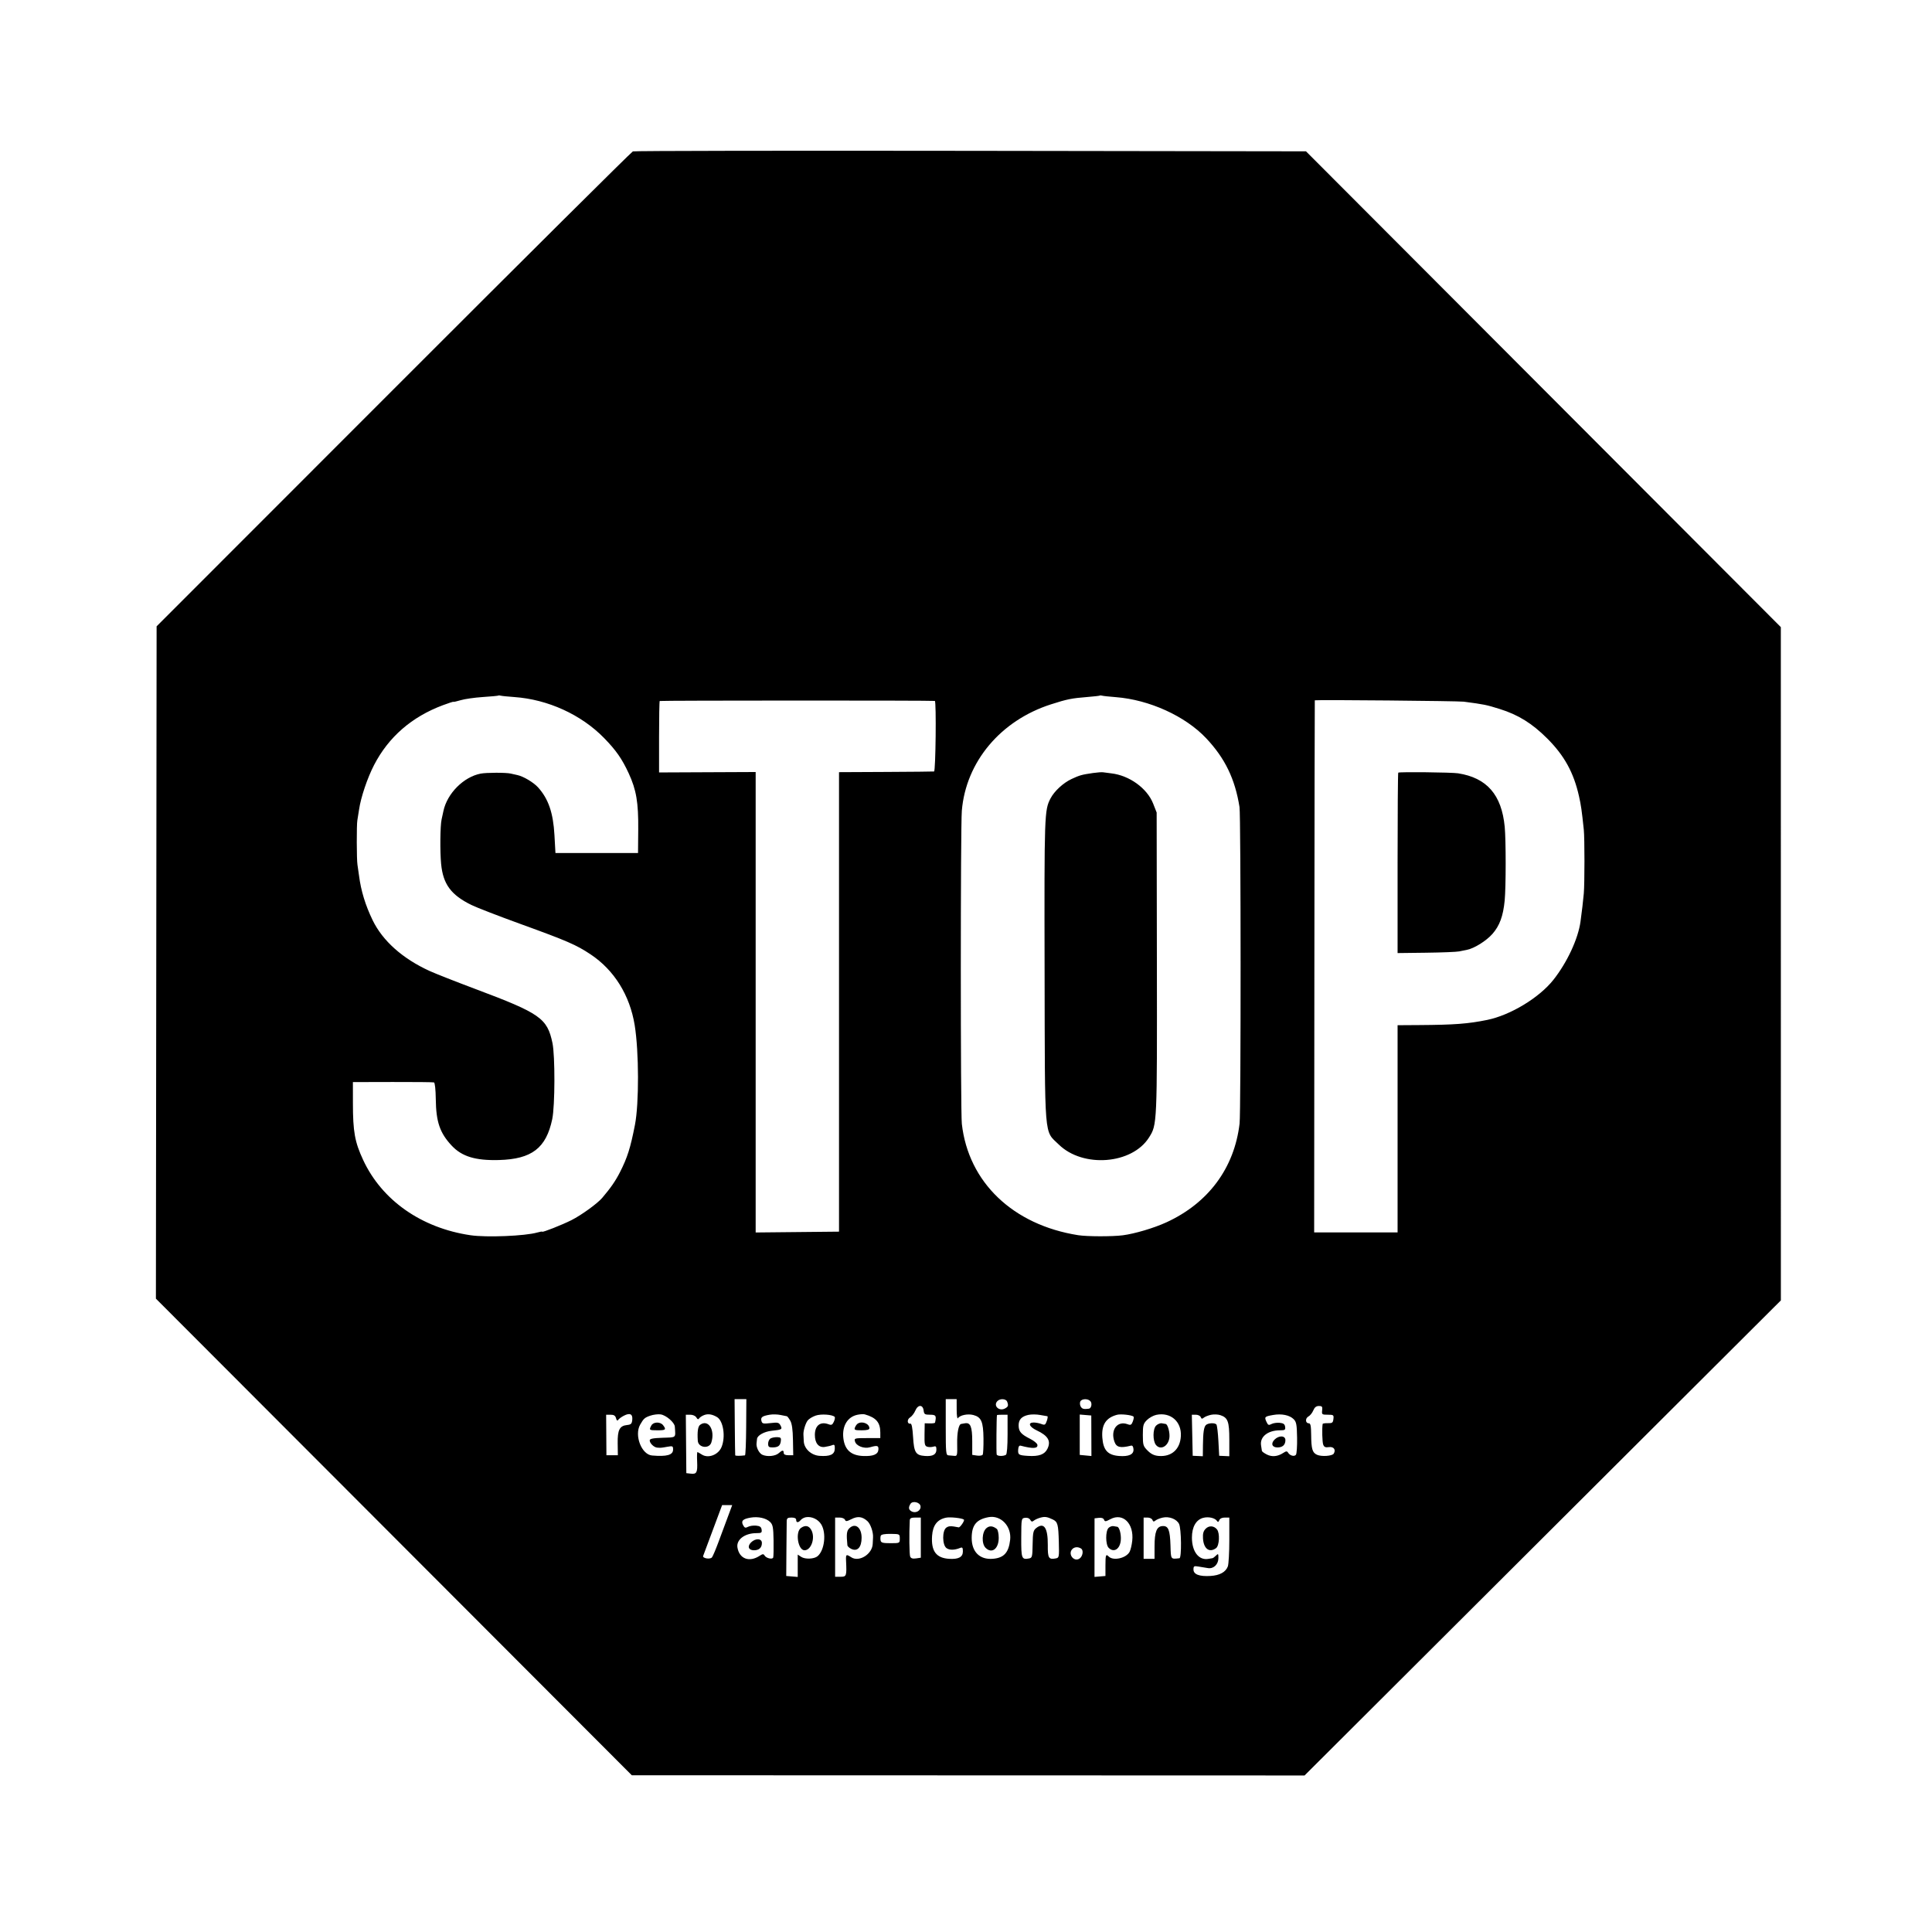
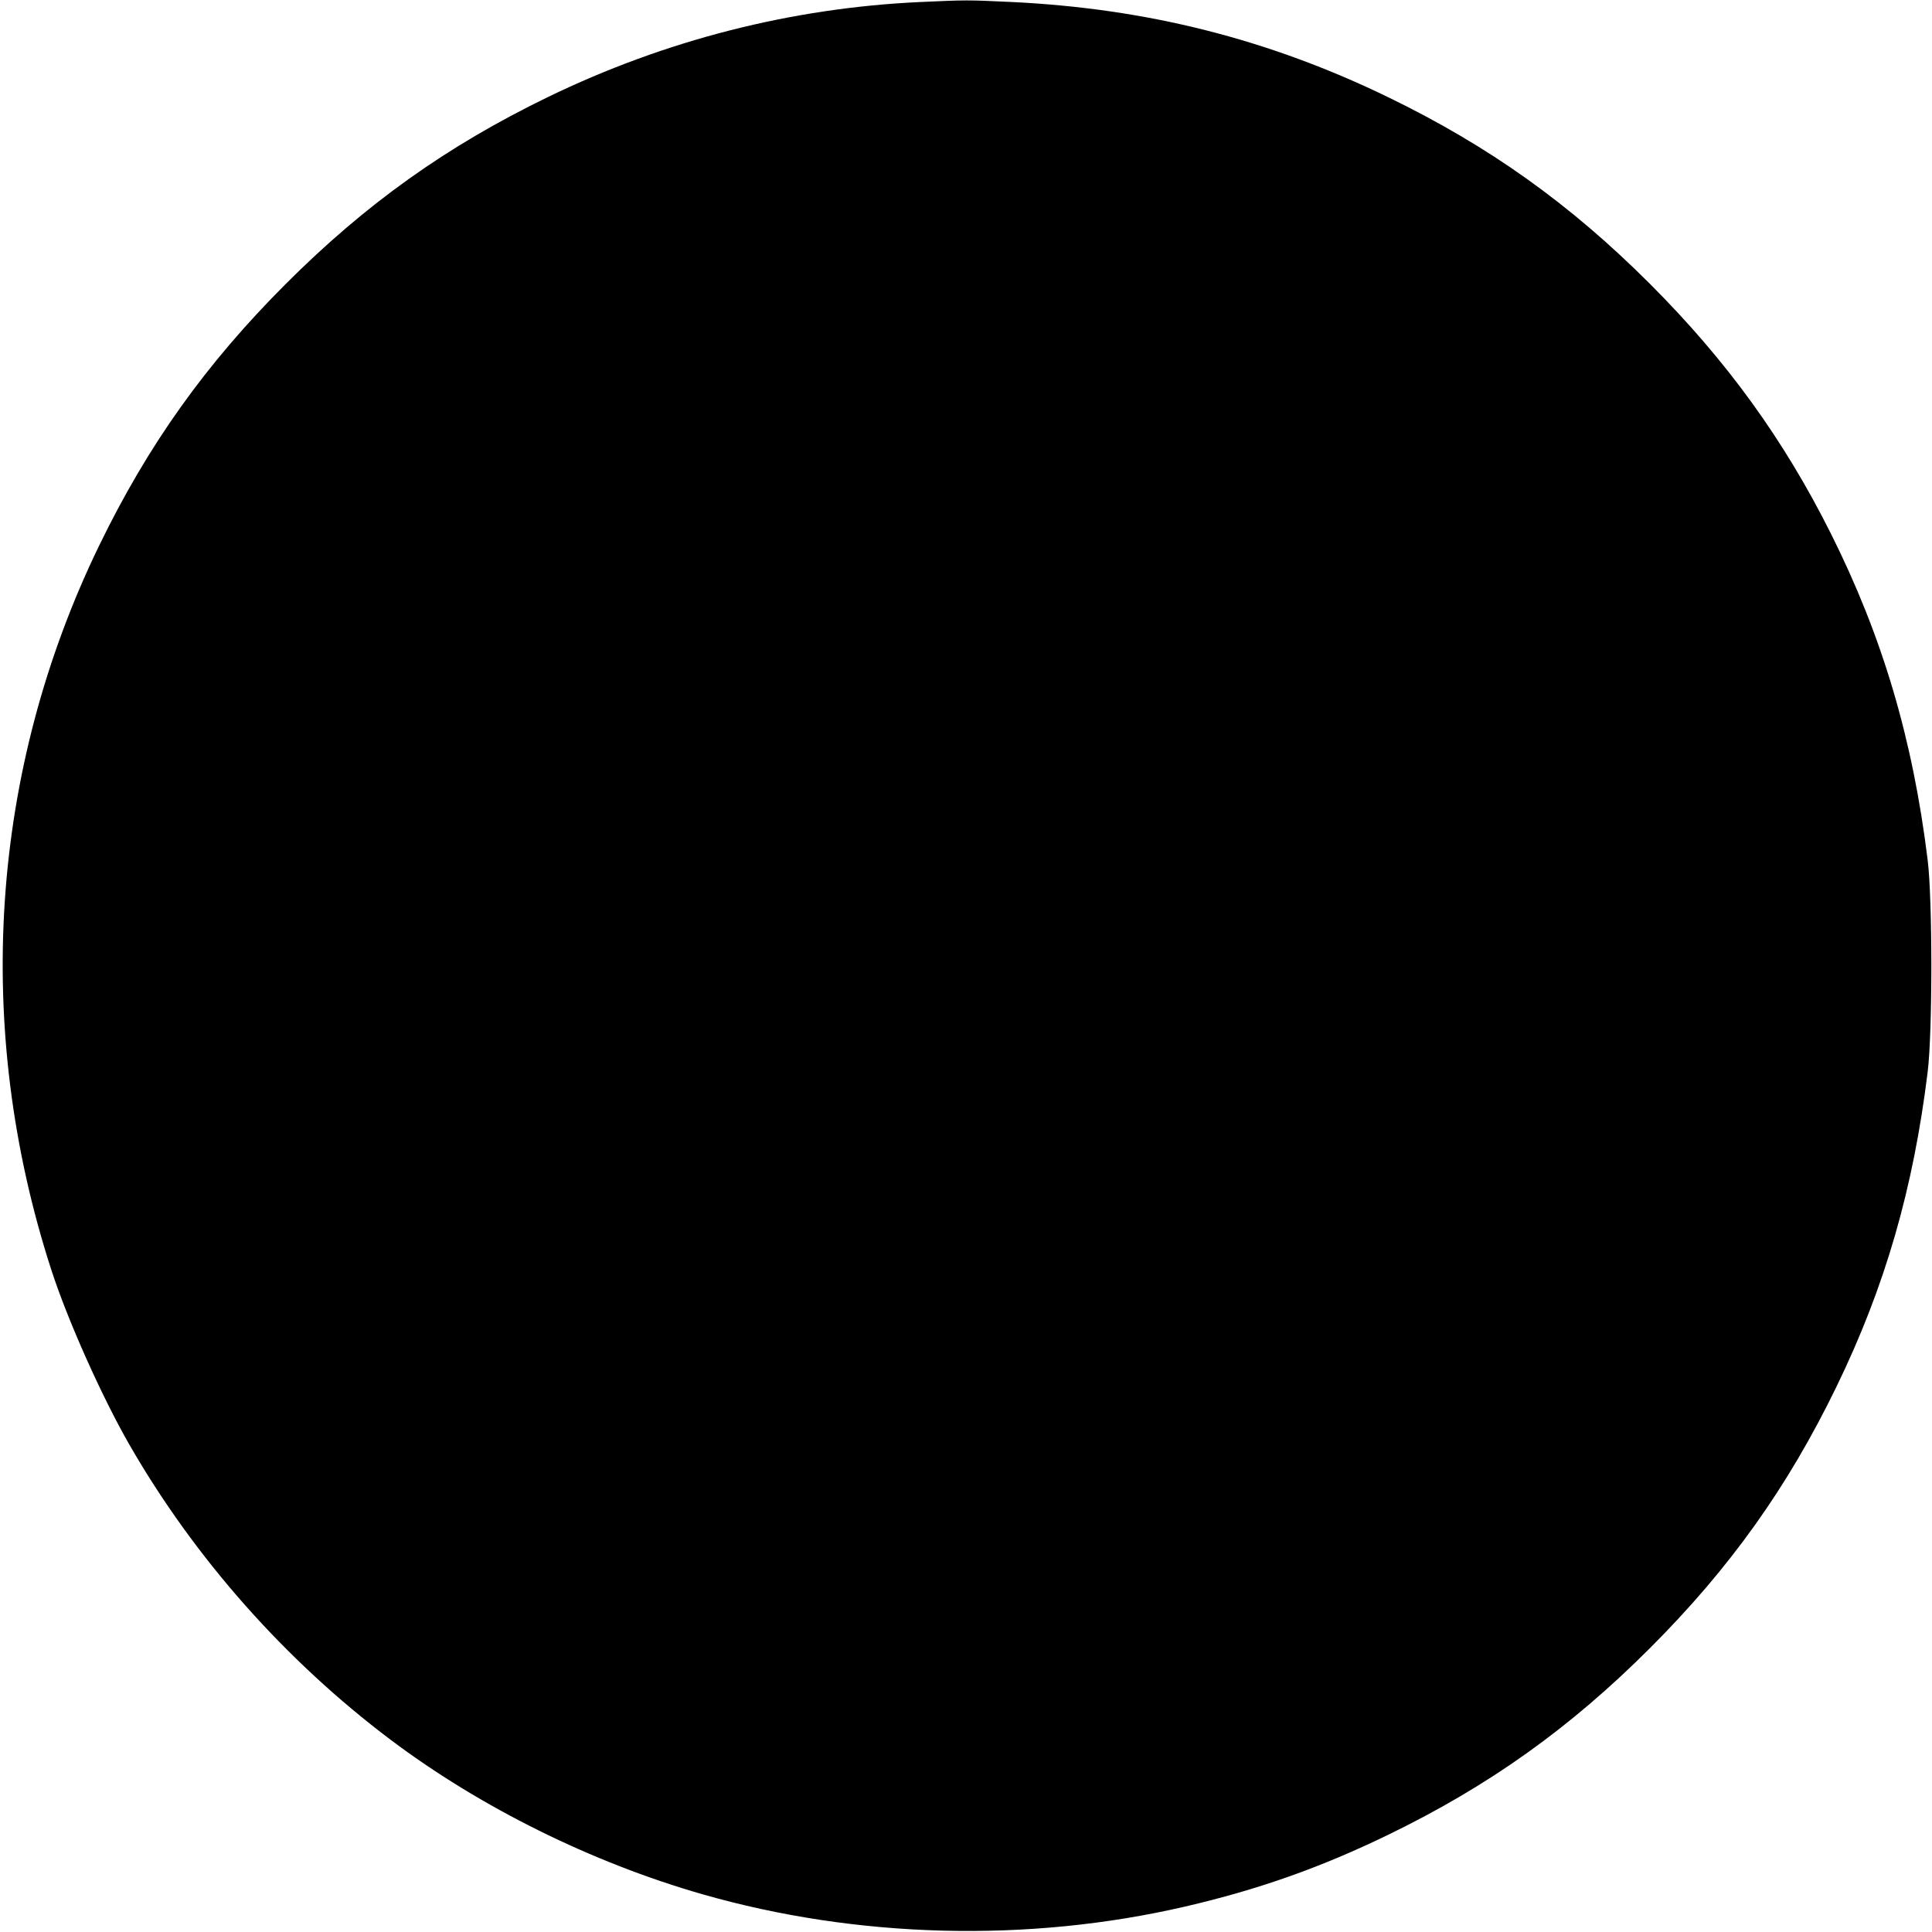
- <svg xmlns="http://www.w3.org/2000/svg" width="1240" height="1240">
-   <path d="M406.19 97.17c-.93.369-70.087 69.103-153.683 152.744L100.515 401.988l-.224 215.756-.224 215.756 152.716 152.95L405.5 1139.399l215.898.068 215.899.068 152.851-152.454L1143 834.628l-.011-216.064-.011-216.064-152.383-152.688L838.212 97.123l-215.166-.311c-118.342-.172-215.927-.01-216.856.358m-86.342 349.266c-.192.164-4.661.583-9.932.929-5.272.347-11.684 1.263-14.25 2.035-2.566.772-4.666 1.243-4.666 1.047 0-.197-3.038.779-6.75 2.169-19.994 7.481-34.853 20.396-44.163 38.384-4.278 8.265-8.496 20.762-9.618 28.5-.399 2.75-.901 5.9-1.115 7-.526 2.707-.47 25.375.071 28.5.238 1.375.69 4.525 1.005 7 1.233 9.68 4.11 19.095 8.751 28.637 6.469 13.299 19.261 24.679 36.643 32.596 3.672 1.673 16.801 6.841 29.176 11.485 41.827 15.696 46.229 18.778 49.58 34.709 1.734 8.246 1.64 40.36-.143 48.866-3.897 18.588-13.117 25.663-34.196 26.24-15.06.412-23.772-2.238-30.313-9.22-7.609-8.124-10.048-15.229-10.233-29.807-.078-6.191-.553-10.594-1.163-10.79-.568-.182-12.507-.303-26.532-.27l-25.5.061.01 13.496c.013 18.376 1.194 24.937 6.569 36.497 12.037 25.888 37.422 43.68 68.921 48.305 10.252 1.506 34.96.501 42.772-1.74 1.775-.509 3.228-.752 3.228-.54 0 .659 12.801-4.396 18.802-7.425 6.337-3.199 16.611-10.636 19.698-14.259 5.445-6.39 8.56-10.9 11.424-16.536 4.745-9.336 6.697-15.505 9.593-30.305 2.68-13.692 2.599-47.015-.155-64-3.124-19.266-13.178-35.406-28.332-45.48-9.204-6.119-14.999-8.63-45.03-19.517-14.025-5.084-28.184-10.565-31.465-12.179-13.089-6.441-18.174-13.348-19.418-26.376-.774-8.096-.605-24.397.294-28.448.306-1.375.843-3.85 1.195-5.5 2.406-11.275 12.971-21.877 23.894-23.977 3.7-.712 16.194-.736 19.25-.037 1.238.283 3.21.725 4.383.982 3.879.852 10.324 4.703 13.206 7.891 6.64 7.347 9.732 16.349 10.524 30.641l.637 11.5h53l.133-15c.155-17.443-1.219-25.57-6.111-36.159-4.304-9.314-8.112-14.772-15.829-22.681-14.603-14.967-36.032-24.754-57.527-26.273-4.216-.298-8.185-.701-8.818-.895-.634-.195-1.309-.22-1.5-.056m386 .005c-.192.167-3.723.572-7.848.899-10.223.813-13.08 1.388-23.5 4.734-32.329 10.381-54.558 36.926-57.178 68.277-.872 10.435-.868 193.234.004 200.972 4.23 37.509 32.805 64.851 74.674 71.45 5.68.896 21.894.933 28.615.067 7.701-.993 20.021-4.653 28.007-8.321 26.95-12.377 43.605-34.851 46.972-63.384.898-7.602.85-197.479-.051-203.15-2.865-18.043-9.315-31.35-21.419-44.186-13.386-14.197-36.462-24.69-57.958-26.353-4.216-.326-8.185-.754-8.818-.951-.634-.196-1.309-.221-1.5-.054m-282.428 3.473c-.231.231-.42 10.644-.42 23.141v22.722l31-.139 31-.138v295.533l26.75-.267 26.75-.266V495.592l30-.145c16.5-.08 30.452-.213 31.006-.296 1.02-.153 1.515-45.026.5-45.275-1.446-.356-176.231-.318-176.586.038m420.446-.442c-.073.015-.195 76.865-.271 170.778L843.458 791H897V658l13.75-.087c22.745-.143 31.49-.804 43.75-3.304 14.914-3.042 33.427-14.25 42.504-25.733 8.831-11.172 15.886-26.328 17.397-37.376.952-6.952 1.642-12.839 2.11-18 .569-6.27.572-35.638.004-41-1.333-12.601-1.764-15.597-3.088-21.5-3.401-15.156-9.394-26.042-20.389-37.038-9.666-9.665-18.649-15.235-30.538-18.935-8.682-2.702-9.615-2.892-23-4.677-3.463-.462-93.657-1.29-95.634-.878M701.5 496.14c-7.277 1.059-8.623 1.437-13.831 3.885-5.285 2.485-10.967 7.734-13.397 12.379-3.954 7.558-4.039 10.008-3.83 110.219.232 110.741-.427 102.638 9.103 111.956 15.53 15.185 47.032 12.724 57.92-4.524 5.212-8.256 5.204-8.076 5.048-112.055l-.144-96.5-2.247-5.726c-3.867-9.851-15.317-18.115-26.914-19.424-2.039-.23-4.383-.535-5.208-.678-.825-.142-3.75.068-6.5.468m195.929-.236c-.236.236-.429 26.387-.429 58.113V611.7l18.25-.224c10.038-.124 19.6-.502 21.25-.84 1.65-.339 3.954-.808 5.121-1.043 4.678-.945 12.352-5.755 16.257-10.192 4.607-5.234 6.888-11.447 7.856-21.401.839-8.627.854-38.733.023-47.349-1.983-20.581-11.427-31.409-29.938-34.327-4.05-.638-37.802-1.008-38.39-.42M471.614 915.75c.079 9.763.198 17.99.265 18.283.099.437 3.005.459 6.266.048.355-.044.698-8.181.763-18.081l.118-18h-7.554l.142 17.75M607 916c0 16.444.151 18.007 1.75 18.083.962.046 2.65.188 3.75.315 1.864.216 1.989-.312 1.839-7.731-.145-7.136.944-12.532 2.572-12.744a62.734 62.734 0 002.354-.413c3.571-.682 4.735 2.132 4.735 11.448v8.815l3.044.447c1.674.245 3.324-.007 3.667-.561.342-.554.572-5.245.511-10.424-.127-10.774-1.382-13.688-6.477-15.044-3.601-.958-8.669.086-9.909 2.041-.453.714-.812-1.683-.821-5.482L614 898h-7v18m33.2-16.8c-2.934 2.934.977 6.846 4.8 4.8 2.126-1.138 2.363-1.89 1.393-4.418-.715-1.864-4.479-2.096-6.193-.382m53.109.436c-.345.9-.169 2.362.391 3.25.902 1.43 1.985 1.688 5.193 1.239 1.54-.216 2.193-3.316 1.002-4.752-1.573-1.895-5.822-1.726-6.586.263m-105.82 5.69c-.739 1.746-2.264 3.732-3.389 4.415-2.094 1.272-1.903 4.383.245 3.977.771-.145 1.329 2.69 1.679 8.521.603 10.039 1.699 11.802 7.606 12.229 5.032.364 7.37-.927 7.37-4.071 0-2.077-.359-2.418-2-1.897-1.1.349-2.841.368-3.868.042-1.613-.512-1.853-1.581-1.75-7.818l.118-7.224 3.25.08c1.788.044 3.307-.181 3.378-.5.981-4.456.588-5.08-3.198-5.08-3.365 0-3.833-.303-4.114-2.661-.47-3.958-3.652-3.966-5.327-.013m255.412-.088c-.646 1.561-2.041 3.302-3.098 3.868-2.181 1.167-2.04 4.394.192 4.394 1.152 0 1.481 1.606 1.536 7.5.082 8.98.785 11.37 3.738 12.706 2.874 1.302 9.778.837 10.742-.723 1.55-2.509-.01-4.637-3.07-4.188-2.269.333-3.094-.034-3.689-1.642-.606-1.639-.831-10.245-.346-13.233.052-.319 1.556-.544 3.344-.5 2.826.07 3.291-.279 3.566-2.67.298-2.588.085-2.75-3.618-2.75-3.721 0-3.918-.152-3.61-2.8.278-2.385-.032-2.8-2.092-2.8-1.714 0-2.762.827-3.595 2.838m-442.504 3.4c-1.568.813-3.199 2.015-3.624 2.671-.521.802-.974.456-1.39-1.059-.456-1.666-1.36-2.25-3.48-2.25h-2.864l.087 13 .087 13h7.342l-.112-7.594c-.128-8.679 1.218-11.303 6.057-11.806 2.519-.261 3.049-.795 3.304-3.328.376-3.733-1.514-4.654-5.407-2.634m16.965-.029c-3.555 1.222-4.264 1.85-6.481 5.734-3.904 6.844.861 19.245 7.619 19.827 9.513.82 13.5-.307 13.5-3.813 0-2.28-.256-2.402-3.75-1.78-4.065.723-3.968.715-6.429.541-2.081-.146-4.821-2.789-4.821-4.649 0-1.049 2.018-1.459 8.25-1.679 9.095-.32 8.351.355 7.869-7.139-.172-2.67-5.577-7.344-9.089-7.86-1.654-.243-4.654.125-6.668.818m34.638-.413c-1.344.497-2.802 1.444-3.24 2.104-.582.877-1.074.729-1.828-.55-.6-1.019-2.227-1.75-3.892-1.75h-2.862l.161 18.75.161 18.75 2.891.33c3.765.43 4.364-.741 4.042-7.896-.147-3.264-.063-5.934.185-5.934.249 0 1.51.693 2.803 1.54 4.101 2.687 10.599.241 12.675-4.772 2.716-6.556 1.171-16.836-2.894-19.255-3.043-1.811-5.71-2.239-8.202-1.317m41.966-.191c-4.795.828-5.871 1.644-5.257 3.991.466 1.78 1.089 1.928 5.804 1.374 4.714-.555 5.405-.391 6.428 1.519 1.328 2.481.867 2.759-5.661 3.417-4.715.474-9.215 2.971-9.405 5.217-.069.812-.205 2.04-.302 2.727-.365 2.573 1.602 6.508 3.727 7.457 3.18 1.42 8.358.912 10.504-1.03 2.291-2.073 3.196-2.123 3.196-.177 0 1.006 1.007 1.5 3.059 1.5h3.058l-.176-9.75c-.125-6.851-.652-10.568-1.775-12.5-.878-1.513-1.838-2.761-2.132-2.774-.294-.013-2.109-.374-4.034-.802-1.925-.428-5.09-.504-7.034-.169m29.547.552c-2.011.691-4.304 2.086-5.097 3.1-1.439 1.842-2.921 6.733-2.754 9.093.048.688.144 2.593.213 4.234.201 4.804 4.742 9.029 10.119 9.417 6.772.489 9.686-.859 9.791-4.528.07-2.47-.229-2.909-1.6-2.349-.927.379-3.101.896-4.831 1.15-3.904.572-6.354-2.399-6.354-7.705 0-6.058 3.519-8.802 8.778-6.845 1.88.7 2.476.413 3.412-1.642.624-1.37.855-2.771.512-3.113-1.519-1.519-8.734-2-12.189-.812m26.696-.505c-6.296 1.362-9.821 7.262-8.933 14.953.869 7.521 4.906 11.173 12.698 11.487 6.44.261 9.55-1.014 9.799-4.014.223-2.703-.623-2.955-5.359-1.597-3.89 1.116-8.909-.84-9.675-3.772-.529-2.022-.205-2.109 7.855-2.109H565v-3.55c0-6.5-2.666-9.615-10-11.686-.825-.233-2.981-.103-4.791.288m109.93.039c-4.489.937-6.466 3.115-6.355 7 .107 3.786 1.595 5.472 7.416 8.402 2.365 1.19 4.438 2.879 4.607 3.751.487 2.519-2.855 2.715-10.715.63-.934-.248-1.471.562-1.597 2.411-.233 3.417.269 3.749 6.251 4.133 7.085.455 10.744-.881 12.533-4.576 2.399-4.952.412-8.357-6.875-11.782-4.832-2.271-5.917-5.06-1.969-5.06 1.339 0 3.554.425 4.921.945 2.213.842 2.599.622 3.513-2 .565-1.62.713-2.965.329-2.989-.384-.024-2.498-.386-4.698-.805-2.2-.419-5.512-.446-7.361-.06m56.798-.05c-7.14 1.91-10.048 6.421-9.441 14.649.596 8.096 3.483 11.249 10.797 11.795 6.233.464 9.431-1.021 9.208-4.278-.121-1.769-.673-2.586-1.593-2.359-6.936 1.714-9.384 1.109-10.671-2.639-2.617-7.619 1.946-13.539 8.543-11.084 1.915.713 2.439.428 3.278-1.777.549-1.444.778-2.845.51-3.114-1.039-1.038-8.202-1.842-10.631-1.193m25.186.048c-1.857.391-4.557 1.891-6 3.333-2.328 2.328-2.623 3.406-2.623 9.581 0 6.443.229 7.187 3.09 10.049 2.208 2.208 4.223 3.18 7.06 3.408 8.306.668 13.808-4.268 14.256-12.789.493-9.344-6.661-15.5-15.783-13.582m35.133-.041c-1.784.383-3.869 1.216-4.633 1.85-1.075.892-1.522.807-1.975-.372-.322-.84-1.737-1.526-3.146-1.526h-2.56l.279 13.173.279 13.174 3.25.15 3.25.151.074-7.074c.086-8.11.601-11.649 1.884-12.932 1.396-1.396 5.946-1.6 6.788-.303.415.638.979 5.403 1.254 10.587l.5 9.425 3.25.149 3.25.148v-10.601c0-11.67-.901-14.147-5.734-15.768-1.521-.511-4.226-.615-6.01-.231m39.856.116c-5.453.968-5.709 1.23-4.279 4.369.99 2.173 1.456 2.383 3.209 1.445 1.128-.604 3.492-.958 5.254-.788 2.444.237 3.28.843 3.524 2.56.28 1.976-.119 2.25-3.283 2.25-7.844 0-13.067 4.19-12.154 9.749.249 1.513.49 3.077.535 3.475.045.399 1.428 1.421 3.073 2.271 3.322 1.718 7.01 1.39 10.566-.94 1.914-1.255 2.499-1.296 3.147-.223 1.181 1.956 4.02 2.719 5.059 1.359.5-.655.831-5.605.737-10.999-.146-8.357-.469-10.106-2.185-11.821-2.63-2.63-7.738-3.678-13.203-2.707m-177.231.086c-.32.673-.499 24.387-.19 25.282.385 1.116 4.256 1.237 5.956.186.639-.395 1.043-5.527 1.037-13.182L646.676 908h-3.338c-1.836 0-3.392.112-3.457.25M693 920.835v12.955l3.75.358 3.75.357-.046-13.002-.046-13.003-3.704-.31-3.704-.311v12.956m-274.965-5.901C416.463 917.873 416.627 918 422 918c5.277 0 5.751-.427 3.608-3.25-1.794-2.364-6.268-2.255-7.573.184m31.338-.465c-1.417 1.036-1.902 4.313-1.517 10.246.293 4.505 7.331 5.421 8.693 1.131 2.554-8.047-1.955-15.195-7.176-11.377m101.054-.704c-.59.404-1.363 1.523-1.719 2.485-.56 1.518.012 1.75 4.323 1.75 3.411 0 4.969-.408 4.969-1.3 0-2.993-4.781-4.846-7.573-2.935m191.565 1.243c-2.159 2.159-2.188 9.846-.046 12.427 2.856 3.442 7.649.998 8.562-4.366.545-3.198-.958-8.973-2.379-9.146-.346-.042-1.451-.232-2.456-.422-1.005-.191-2.662.488-3.681 1.507M494.607 923.2c-.884.495-1.607 2.002-1.607 3.35 0 2.01.494 2.447 2.75 2.435 3.667-.021 4.973-.985 5.397-3.985.297-2.107-.063-2.516-2.29-2.599-1.454-.055-3.367.305-4.25.799m323.416.777c-2.527 2.527-1.591 5.023 1.884 5.023 3.3 0 5.093-1.655 5.093-4.7 0-2.975-4.133-3.167-6.977-.323m-233.65 41.216c-1.456 2.331-1.238 3.809.714 4.853 2.734 1.464 6.127-.531 5.724-3.364-.36-2.53-5.104-3.627-6.438-1.489M457.597 981.75a48929.65 48929.65 0 00-6.297 16.872c-.569 1.535 4.453 2.38 5.641.949.525-.632 2.327-4.844 4.006-9.36L466.975 974l2.975-8H463.477l-5.88 15.75m24.102-7.701c-4.976.855-6.214 2.12-4.75 4.856.934 1.745 1.49 1.93 3.139 1.048 1.103-.59 3.446-.933 5.208-.763 2.444.237 3.28.843 3.524 2.56.28 1.976-.119 2.25-3.283 2.25-7.532 0-13.079 4.196-12.225 9.249 1.232 7.287 7.61 9.653 14.267 5.291 1.913-1.253 2.472-1.288 3.125-.193 1.069 1.792 5.067 2.721 5.559 1.292.216-.626.319-5.553.229-10.947-.139-8.363-.46-10.104-2.177-11.821-2.521-2.522-7.667-3.673-12.616-2.822m35.624-.279c-1.198.193-2.716.998-3.373 1.79-1.55 1.868-2.95 1.84-2.95-.06 0-1-1-1.5-3-1.5-2.423 0-3.014.433-3.072 2.25-.039 1.237-.124 9.675-.187 18.75l-.116 16.5 3.687.31 3.688.311V997.77l2.256 1.478c2.501 1.639 8.259 1.4 10.468-.434 4.501-3.735 5.785-14.827 2.366-20.433-1.994-3.271-6.085-5.202-9.767-4.611m29.135 1.252c-2.999 1.529-3.668 1.594-4.126.401-.3-.783-1.848-1.423-3.439-1.423H536v38h3.5c3.814 0 3.973-.463 3.52-10.25-.194-4.199.083-4.384 3.351-2.242 5.002 3.277 13.473-2.011 13.754-8.585a280.6 280.6 0 01.205-4.173c.216-3.374-1.597-8.644-3.595-10.452-3.275-2.963-6.245-3.332-10.277-1.276m60.665-.937c-5.586 1.181-8.424 4.889-8.893 11.621-.687 9.847 2.632 14.302 11.02 14.792 6.004.35 8.75-1.145 8.75-4.766 0-2.407-.32-2.817-1.75-2.242-3.645 1.467-6.868 1.51-8.775.115-2.734-1.999-2.835-11.137-.144-13.105 1.593-1.165 2.976-1.201 7.966-.207.905.18 3.986-4.344 3.375-4.955-.977-.977-8.826-1.828-11.549-1.253m27.377-.339c-7.784 1.425-10.787 5.08-10.846 13.202-.066 9.021 5.118 14.201 13.537 13.525 7.14-.573 10.193-3.903 11.141-12.152 1.001-8.711-5.936-16.021-13.832-14.575m33.186.338c-1.548.428-3.424 1.283-4.169 1.902-1.034.858-1.574.734-2.277-.521-.562-1.005-1.857-1.513-3.325-1.305-2.389.338-2.404.419-2.458 12.84-.058 13.335.256 14.16 5.037 13.246 1.966-.376 2.142-1.078 2.269-9.077.118-7.436.43-8.905 2.189-10.33 5.043-4.086 7.643-.367 7.545 10.793-.073 8.408.554 9.463 5.106 8.593 2.167-.414 2.232-.76 1.971-10.577-.301-11.337-.724-12.91-3.877-14.417-3.675-1.756-5.078-1.957-8.011-1.147m44.972.959c-3.037 1.628-3.553 1.672-4.063.344-.374-.975-1.572-1.407-3.338-1.204l-2.753.317-.016 18.796-.015 18.797 3.514-.297 3.513-.296v-6.75c0-6.83.276-7.574 2.123-5.727 2.936 2.936 11.189 1.065 13.382-3.033.642-1.199 1.405-4.394 1.696-7.1 1.191-11.083-5.99-18.163-14.043-13.847m33.598-1.013c-1.784.393-3.869 1.234-4.633 1.868-1.075.892-1.522.807-1.975-.372-.322-.84-1.724-1.526-3.117-1.526H734v26.5h7l.015-8c.017-9.415 1.37-12.838 5.155-13.04 3.704-.198 4.761 2.411 5.07 12.515.279 9.081.058 8.77 5.76 8.136 1.466-.163 1.239-19.083-.265-22.04-1.597-3.141-6.313-4.96-10.479-4.041m25.956.163c-4.567 1.228-7.204 5.857-7.208 12.656-.007 9.094 4.474 14.825 10.672 13.65 1.003-.19 2.129-.38 2.503-.422.373-.043 1.385-.784 2.25-1.648 1.428-1.429 1.571-1.293 1.571 1.5 0 4.118-3.054 7.091-6.694 6.515-1.543-.245-4.268-.69-6.056-.99-2.93-.491-3.25-.304-3.25 1.903 0 3.126 3.77 4.554 10.898 4.127 5.919-.355 9.761-2.458 11.147-6.101.525-1.382.955-9.009.955-16.948V974h-2.893c-1.815 0-3.139.642-3.554 1.722-.454 1.182-.885 1.359-1.377.563-1.255-2.031-5.505-3.022-8.964-2.092m-188.304 1.557c-.456 8.638-.298 22.059.275 23.335.497 1.109 1.627 1.45 3.764 1.136l3.053-.448V974h-3.5c-2.632 0-3.523.434-3.592 1.75m-69.828 4.907c-3.79 2.654-1.927 14.343 2.286 14.343 4.31 0 7.022-7.946 4.405-12.911-1.529-2.899-3.878-3.402-6.691-1.432m30.971.292c-1.648 1.648-1.87 3.694-1.175 10.822.068.7 1.247 1.784 2.62 2.409 3.867 1.762 6.504-1.162 6.504-7.213 0-6.668-4.154-9.813-7.949-6.018m88.058-.149c-2.921 2.497-3.238 9.928-.538 12.629 4.001 4.001 8.429.65 8.429-6.378 0-2.662-.558-5.238-1.25-5.773-2.558-1.979-4.704-2.134-6.641-.478m78.376-.142c-2.035 2.035-1.976 10.708.086 12.771 3.339 3.339 7.296.834 7.784-4.929.317-3.728-.918-8.402-2.266-8.577a62.734 62.734 0 01-2.354-.413c-.971-.186-2.433.331-3.25 1.148m62.369.488c-1.468 1.468-1.932 3.104-1.752 6.175.394 6.714 4.061 9.474 8.386 6.311 2.145-1.568 2.539-9.689.585-12.044-1.982-2.388-5.083-2.578-7.219-.442m-208.549 4.5c-.261.681-.319 2.041-.13 3.023.284 1.477 1.378 1.786 6.334 1.786 5.97 0 5.991-.011 5.991-2.955 0-2.93-.051-2.956-5.86-3.023-3.786-.044-6.028.37-6.335 1.169m-83.282 4.331c-2.527 2.527-1.591 5.023 1.884 5.023 3.3 0 5.093-1.655 5.093-4.7 0-2.975-4.133-3.167-6.977-.323m206.017 4.475c-2.655 3.198 1.243 8.114 4.71 5.941 2.195-1.376 2.865-5.388 1.087-6.515-2.027-1.285-4.454-1.045-5.797.574" fill="undefined" fill-rule="evenodd" />
+ <svg xmlns="http://www.w3.org/2000/svg" width="1024" height="1024">
+   <path d="M487.937 1.061c-68.394 3.111-135.465 20.24-197.811 50.517-53.414 25.941-96.246 56.491-138.651 98.897-42.406 42.405-72.956 85.237-98.897 138.651C-5.405 408.523-14.411 544.661 27.183 673c8.66 26.72 26.838 67.405 41.495 92.874C103.224 825.9 151.175 880.054 207 922.089c47.584 35.829 106.632 65.084 165.336 81.913 81.853 23.466 172.717 25.777 255.828 6.507 38.803-8.997 71.927-20.71 107.71-38.087 53.414-25.941 96.246-56.491 138.651-98.897 42.406-42.405 72.956-85.237 98.897-138.651 25.674-52.867 40.679-104.711 48.299-166.874 2.575-21.001 2.575-90.999 0-112-7.878-64.273-23.983-118.614-51.339-173.236-25.001-49.918-55.299-91.732-95.857-132.289-42.405-42.406-85.237-72.956-138.651-98.897C672.291 20.7 607.669 4.399 535.469 1.024c-22.83-1.067-23.28-1.067-47.532.037" fill="undefined" fill-rule="evenodd" />
</svg>
